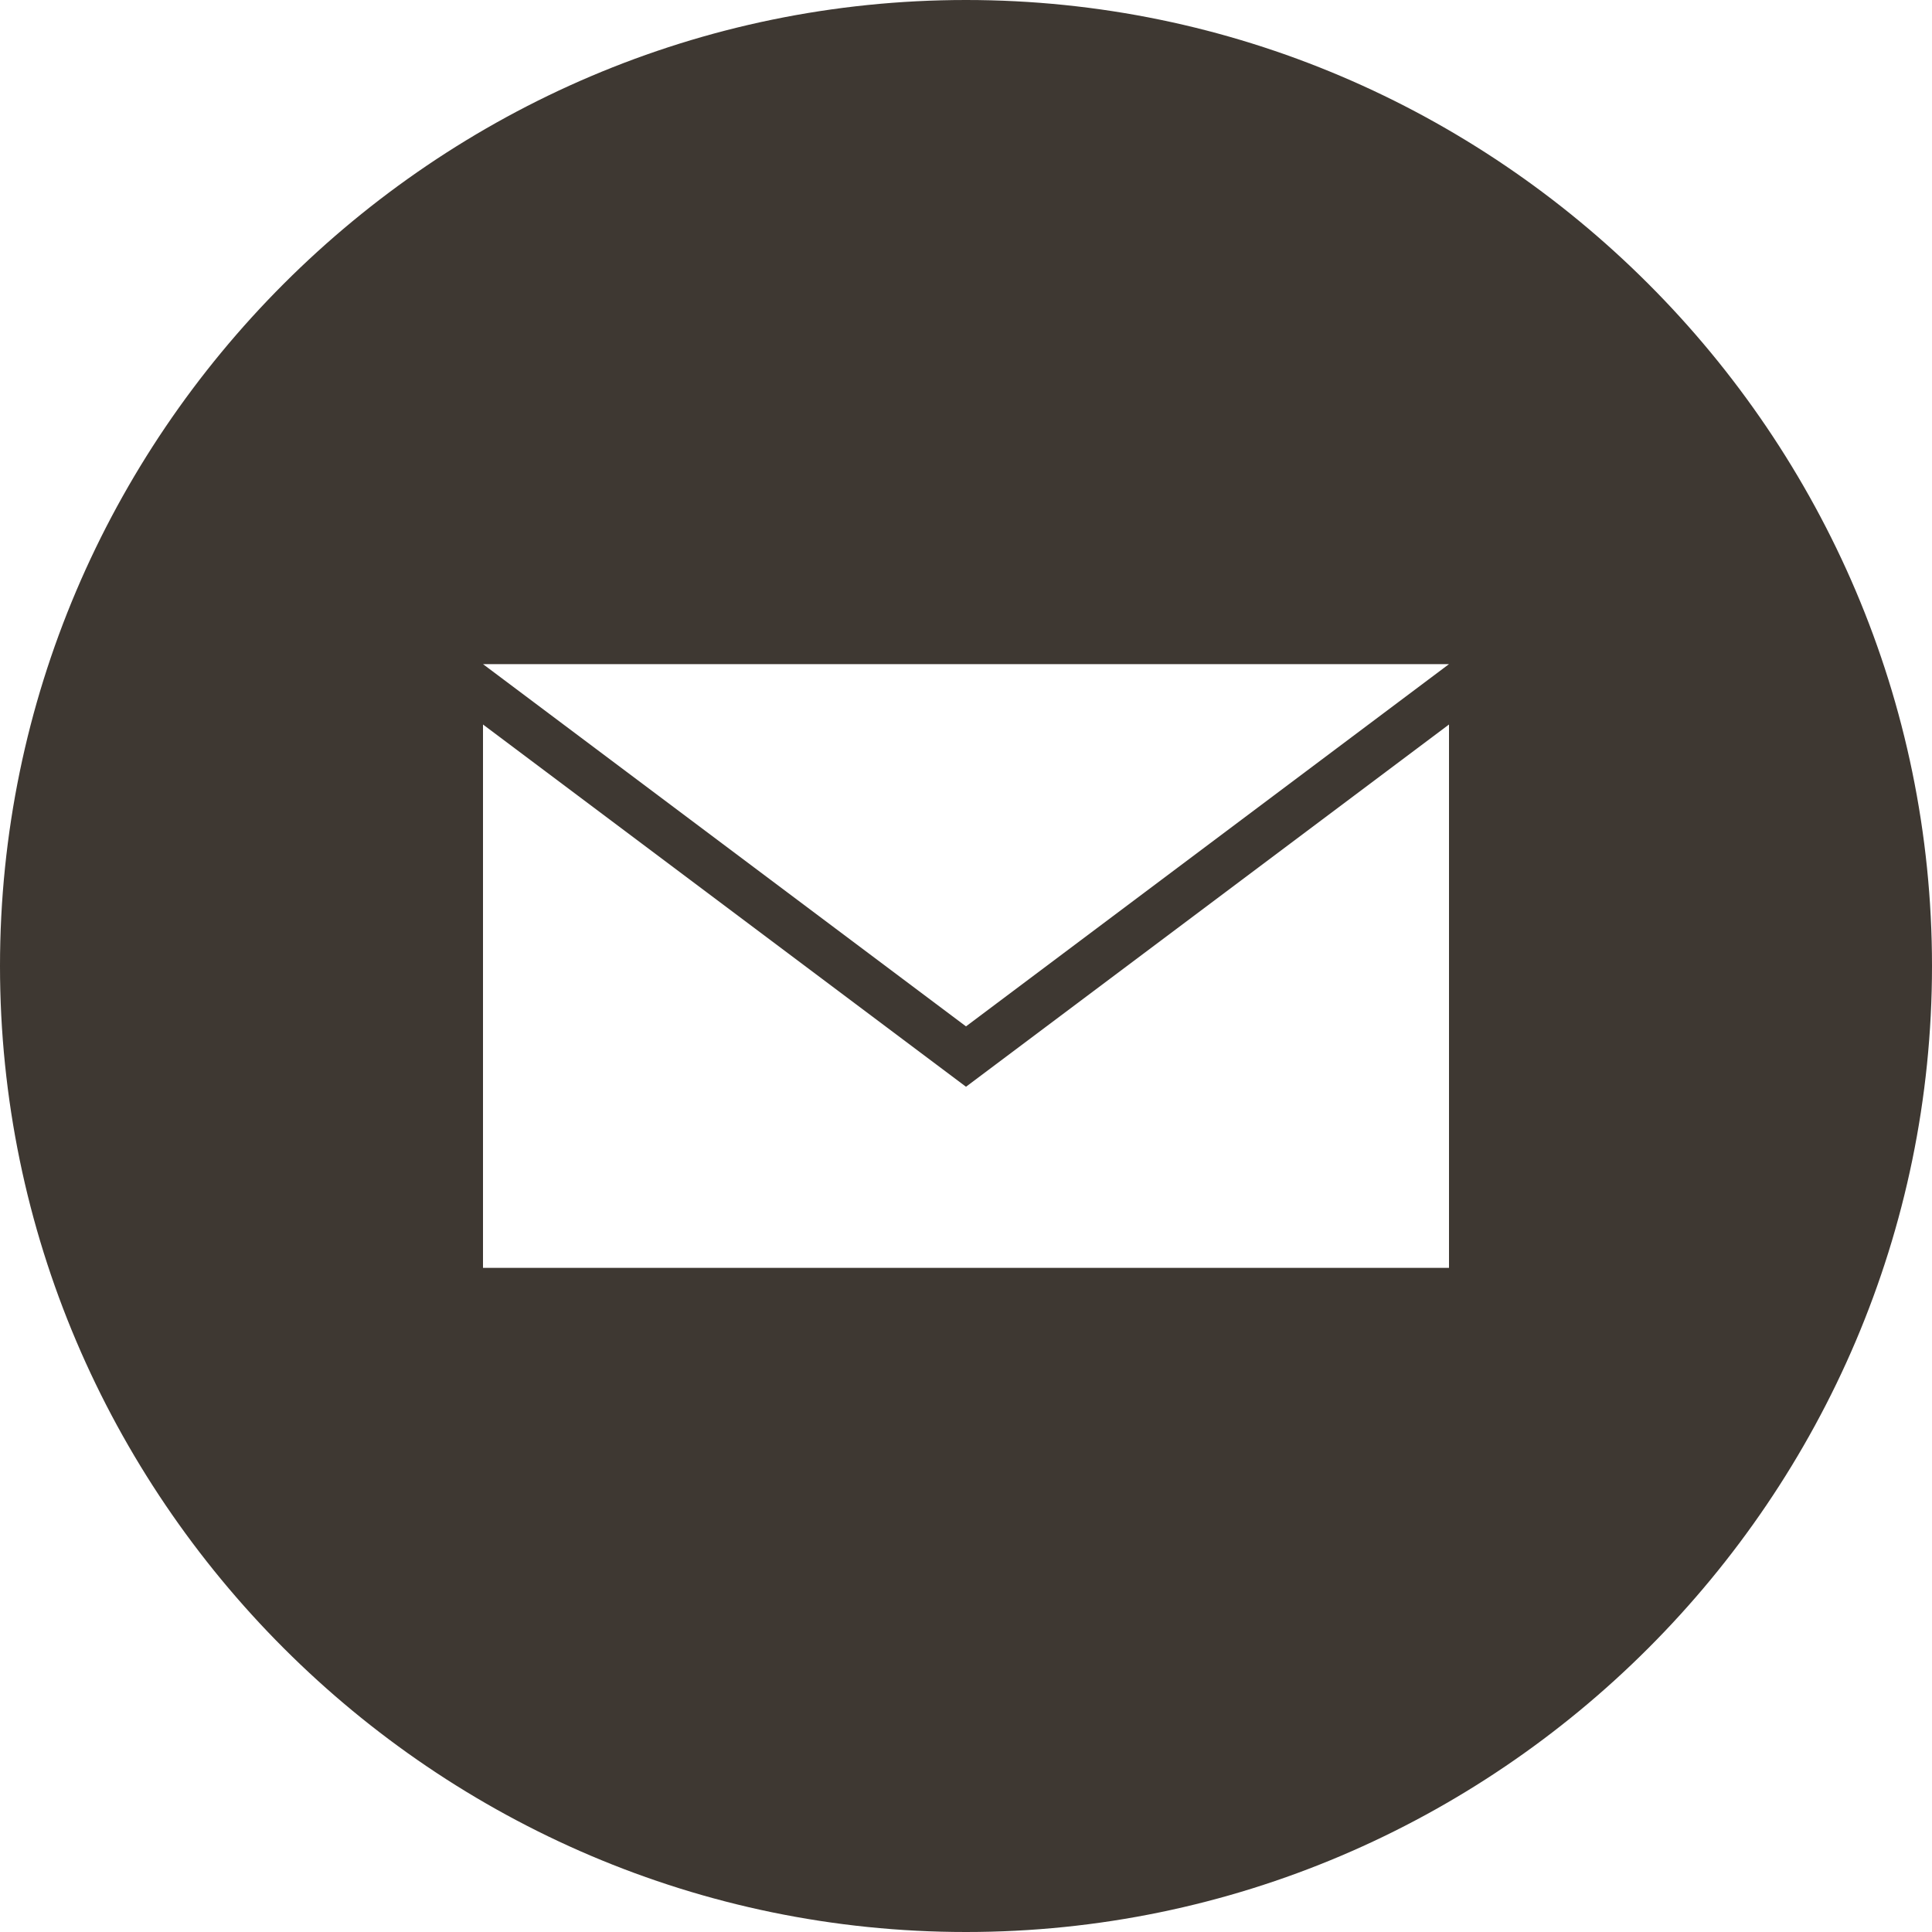
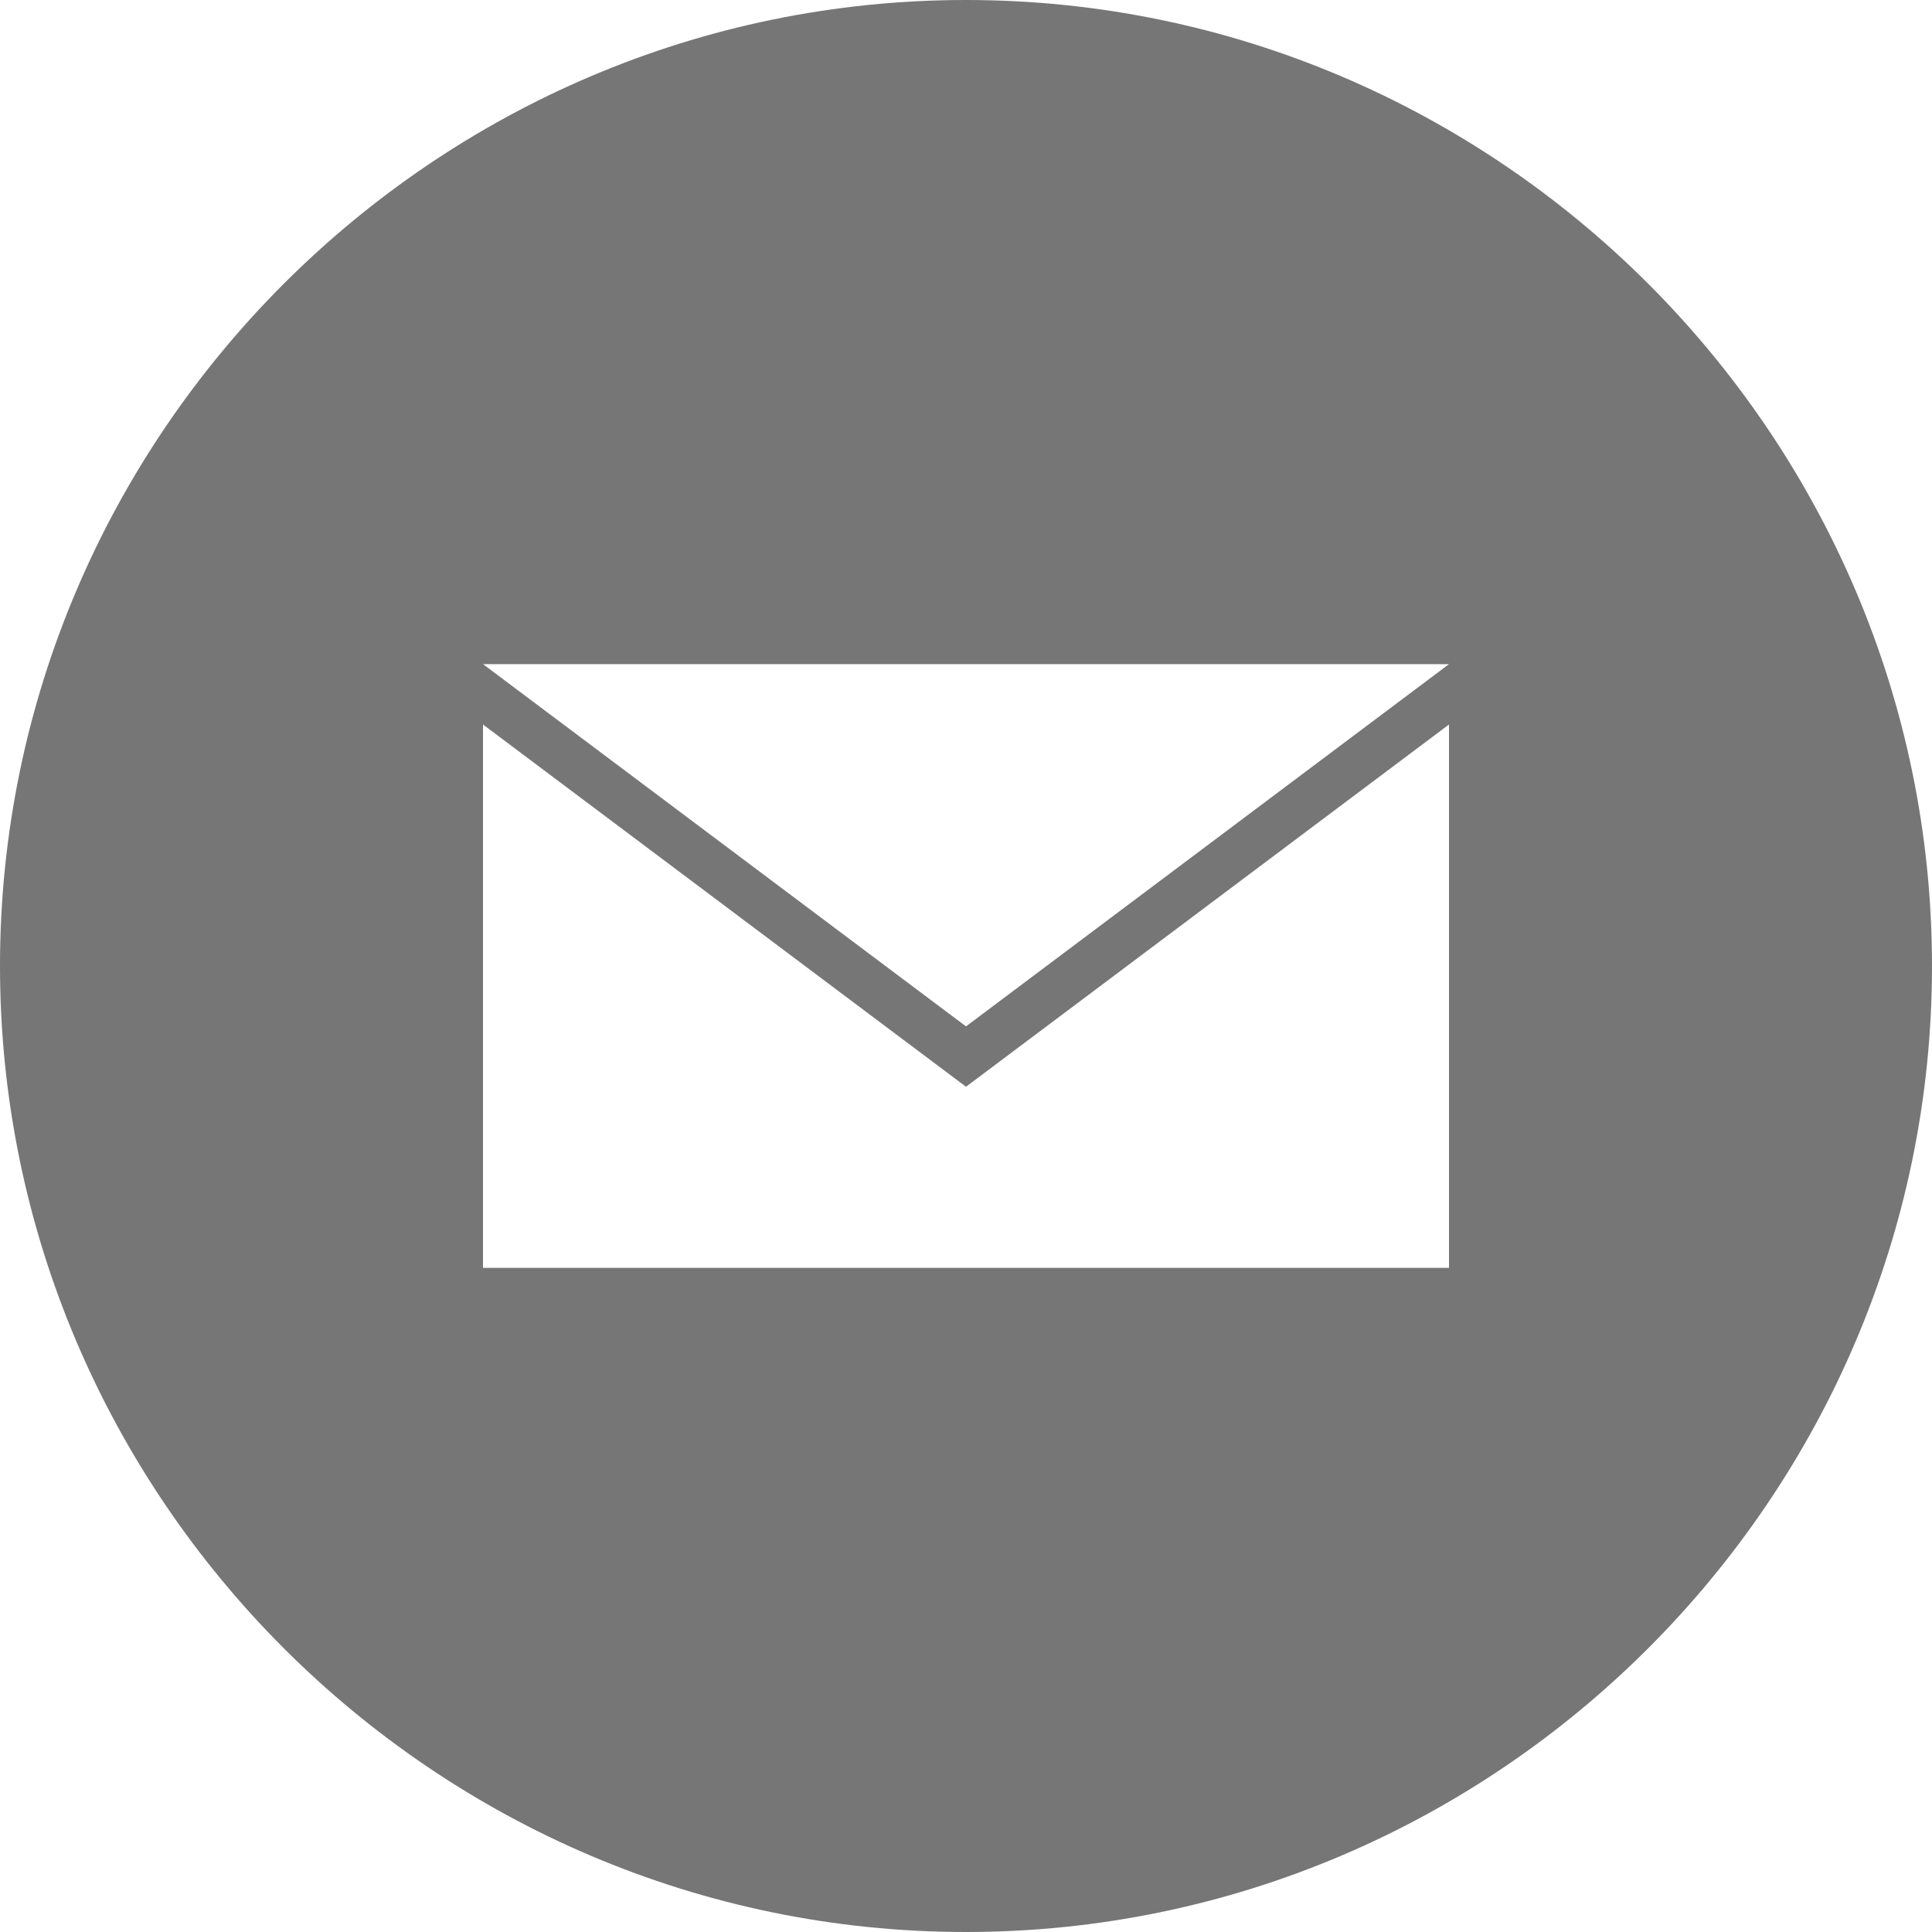
<svg xmlns="http://www.w3.org/2000/svg" version="1.1" id="Layer_1" x="0px" y="0px" width="32px" height="32px" viewBox="0 0 32 32" enable-background="new 0 0 32 32" xml:space="preserve">
-   <path fill="#3e3832" d="M16,0C7.2,0,0,7.2,0,16s7.2,16,16,16s16-7.2,16-16S24.8,0,16,0z M24,21L8,21v-9l8,6l8-6V21z M16,17l-8-6h16  L16,17z" />
+   <path fill="#767676" d="M16,0C7.2,0,0,7.2,0,16s7.2,16,16,16s16-7.2,16-16S24.8,0,16,0z M24,21L8,21v-9l8,6l8-6V21z M16,17l-8-6h16  L16,17z" />
</svg>
